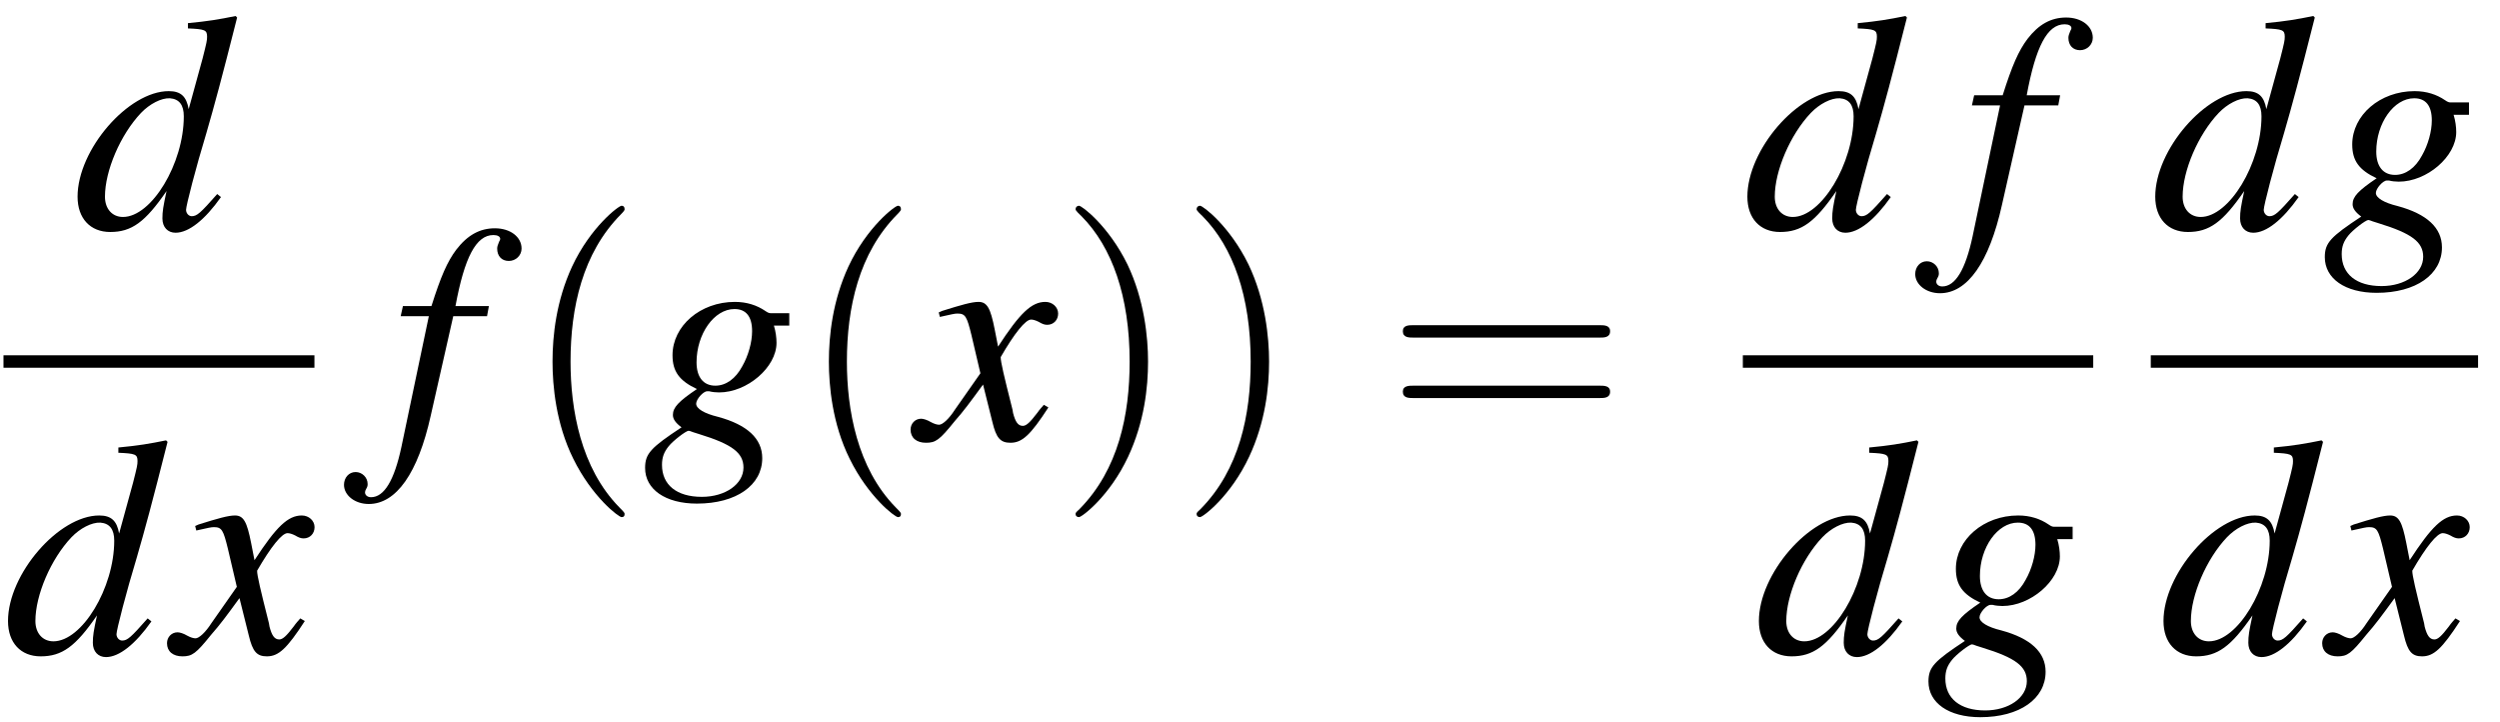
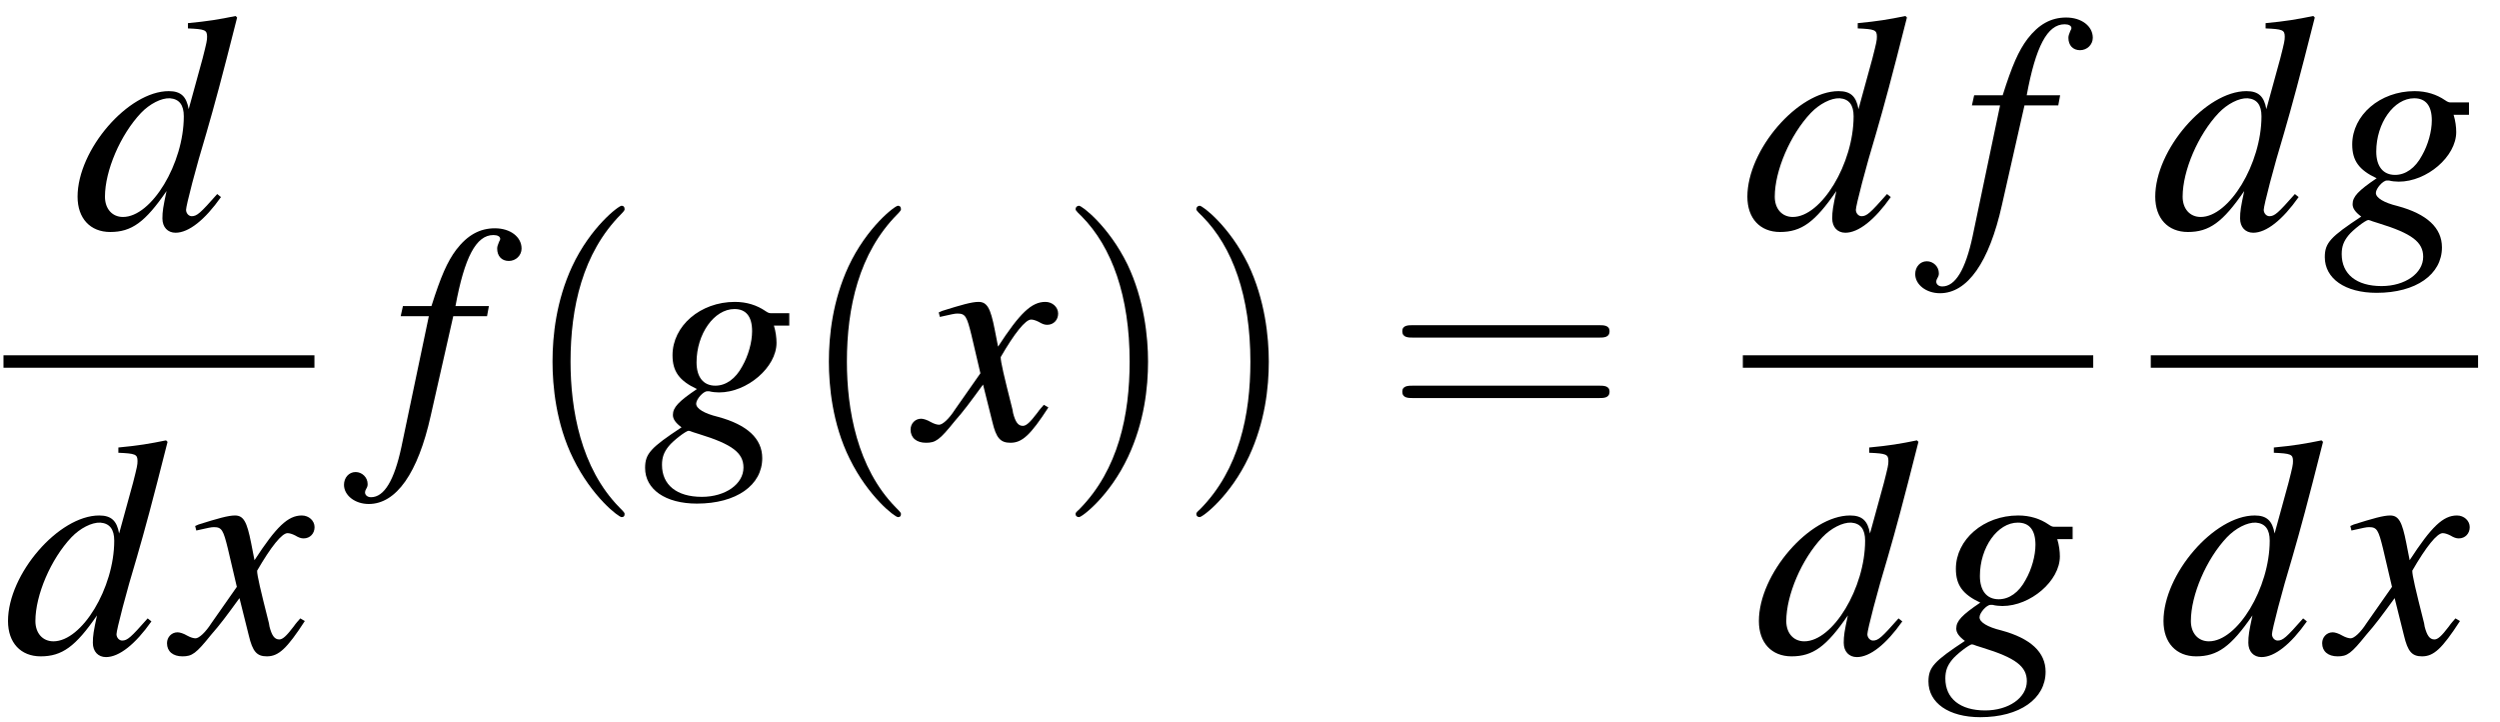
<svg xmlns="http://www.w3.org/2000/svg" xmlns:xlink="http://www.w3.org/1999/xlink" width="104pt" height="30pt" viewBox="0 0 104 30" version="1.1">
  <defs>
    <g>
      <symbol overflow="visible" id="glyph0-0">
        <path style="stroke:none;" d="" />
      </symbol>
      <symbol overflow="visible" id="glyph0-1">
        <path style="stroke:none;" d="M 6 -1.438 C 5.297 -0.641 5.156 -0.516 4.938 -0.516 C 4.812 -0.516 4.703 -0.641 4.703 -0.781 C 4.703 -0.953 5.109 -2.531 5.547 -3.969 C 5.891 -5.156 6.172 -6.188 6.828 -8.781 L 6.766 -8.844 C 6.078 -8.703 5.609 -8.625 4.781 -8.547 L 4.781 -8.328 C 5.484 -8.297 5.578 -8.266 5.578 -7.984 C 5.578 -7.828 5.562 -7.75 5.391 -7.078 L 4.812 -4.969 C 4.719 -5.5 4.484 -5.719 3.984 -5.719 C 2.297 -5.719 0.188 -3.281 0.188 -1.328 C 0.188 -0.422 0.719 0.141 1.547 0.141 C 2.438 0.141 3 -0.266 3.891 -1.562 C 3.75 -0.906 3.719 -0.719 3.719 -0.422 C 3.719 -0.062 3.938 0.172 4.266 0.172 C 4.812 0.172 5.484 -0.359 6.156 -1.312 Z M 4.031 -5.422 C 4.422 -5.391 4.609 -5.141 4.609 -4.672 C 4.609 -2.703 3.266 -0.484 2.078 -0.484 C 1.625 -0.484 1.328 -0.828 1.328 -1.328 C 1.328 -2.406 1.969 -3.906 2.828 -4.812 C 3.188 -5.188 3.672 -5.438 4.031 -5.422 Z M 4.031 -5.422 " />
      </symbol>
      <symbol overflow="visible" id="glyph0-2">
        <path style="stroke:none;" d="M 5.203 -1.438 C 5.109 -1.328 5.031 -1.25 4.922 -1.094 C 4.625 -0.703 4.469 -0.562 4.328 -0.562 C 4.125 -0.562 4.016 -0.734 3.922 -1.094 C 3.906 -1.203 3.891 -1.281 3.875 -1.328 C 3.547 -2.625 3.406 -3.219 3.406 -3.422 C 3.984 -4.422 4.438 -4.984 4.672 -4.984 C 4.75 -4.984 4.859 -4.953 4.984 -4.891 C 5.141 -4.797 5.234 -4.766 5.344 -4.766 C 5.609 -4.766 5.797 -4.969 5.797 -5.234 C 5.797 -5.5 5.562 -5.719 5.266 -5.719 C 4.688 -5.719 4.203 -5.25 3.297 -3.859 L 3.156 -4.578 C 2.984 -5.453 2.844 -5.719 2.484 -5.719 C 2.203 -5.719 1.766 -5.594 0.969 -5.344 L 0.828 -5.281 L 0.875 -5.094 C 1.375 -5.203 1.484 -5.234 1.609 -5.234 C 1.938 -5.234 2 -5.109 2.188 -4.344 L 2.562 -2.75 L 1.5 -1.234 C 1.25 -0.844 0.984 -0.609 0.844 -0.609 C 0.766 -0.609 0.641 -0.641 0.5 -0.719 C 0.344 -0.812 0.188 -0.859 0.094 -0.859 C -0.156 -0.859 -0.344 -0.656 -0.344 -0.406 C -0.344 -0.062 -0.094 0.141 0.297 0.141 C 0.703 0.141 0.859 0.031 1.5 -0.766 C 1.859 -1.172 2.125 -1.531 2.672 -2.281 L 3.062 -0.719 C 3.219 -0.062 3.391 0.141 3.812 0.141 C 4.297 0.141 4.641 -0.172 5.391 -1.328 Z M 5.203 -1.438 " />
      </symbol>
      <symbol overflow="visible" id="glyph0-3">
        <path style="stroke:none;" d="M 0.453 -5.125 L 1.625 -5.125 L 0.484 0.312 C 0.188 1.703 -0.234 2.406 -0.781 2.406 C -0.938 2.406 -1.031 2.312 -1.031 2.203 C -1.031 2.156 -1.016 2.125 -0.984 2.062 C -0.938 1.984 -0.922 1.938 -0.922 1.859 C -0.922 1.578 -1.156 1.359 -1.422 1.359 C -1.703 1.359 -1.906 1.594 -1.906 1.891 C -1.906 2.328 -1.453 2.688 -0.875 2.688 C 0.266 2.688 1.172 1.406 1.703 -0.984 L 2.641 -5.125 L 4.047 -5.125 L 4.125 -5.547 L 2.734 -5.547 C 3.109 -7.578 3.594 -8.5 4.312 -8.5 C 4.484 -8.5 4.594 -8.438 4.594 -8.344 C 4.594 -8.297 4.578 -8.281 4.547 -8.219 C 4.5 -8.094 4.469 -8.031 4.469 -7.938 C 4.469 -7.625 4.656 -7.422 4.953 -7.422 C 5.25 -7.422 5.484 -7.656 5.484 -7.938 C 5.484 -8.422 5.016 -8.781 4.375 -8.781 C 3.75 -8.781 3.234 -8.5 2.766 -7.891 C 2.391 -7.391 2.125 -6.781 1.734 -5.547 L 0.547 -5.547 Z M 0.453 -5.125 " />
      </symbol>
      <symbol overflow="visible" id="glyph0-4">
        <path style="stroke:none;" d="M 6.109 -5.25 L 5.328 -5.25 C 5.281 -5.25 5.219 -5.266 5.109 -5.344 C 4.766 -5.578 4.344 -5.719 3.844 -5.719 C 2.406 -5.719 1.25 -4.719 1.25 -3.5 C 1.25 -2.828 1.531 -2.438 2.266 -2.094 C 1.5 -1.578 1.266 -1.328 1.266 -1.016 C 1.266 -0.844 1.375 -0.688 1.625 -0.5 C 0.344 0.344 0.109 0.594 0.109 1.188 C 0.109 2.078 0.953 2.672 2.266 2.672 C 3.906 2.672 4.984 1.906 4.984 0.781 C 4.984 -0.031 4.359 -0.609 3.141 -0.938 C 2.562 -1.078 2.234 -1.281 2.234 -1.484 C 2.234 -1.672 2.531 -2 2.688 -2 C 2.719 -2 2.75 -2 2.781 -2 C 2.891 -1.969 3.062 -1.953 3.188 -1.953 C 4.359 -1.953 5.578 -3 5.578 -4.016 C 5.578 -4.219 5.547 -4.484 5.469 -4.734 L 6.109 -4.734 Z M 1.922 -0.359 C 1.938 -0.359 1.953 -0.344 1.984 -0.344 C 2.016 -0.328 2.156 -0.281 2.359 -0.219 C 3.734 0.203 4.203 0.562 4.203 1.172 C 4.203 1.859 3.453 2.391 2.469 2.391 C 1.422 2.391 0.812 1.891 0.812 1.062 C 0.812 0.75 0.891 0.531 1.094 0.281 C 1.266 0.062 1.812 -0.359 1.922 -0.359 Z M 3.828 -5.422 C 4.312 -5.422 4.562 -5.109 4.562 -4.5 C 4.562 -4.047 4.406 -3.484 4.156 -3.047 C 3.875 -2.516 3.469 -2.234 3.031 -2.234 C 2.531 -2.234 2.25 -2.594 2.25 -3.203 C 2.25 -4.391 2.984 -5.422 3.828 -5.422 Z M 3.828 -5.422 " />
      </symbol>
      <symbol overflow="visible" id="glyph1-0">
        <path style="stroke:none;" d="" />
      </symbol>
      <symbol overflow="visible" id="glyph1-1">
        <path style="stroke:none;" d="M 4.281 3.109 C 4.281 3.062 4.281 3.047 4.062 2.828 C 2.453 1.188 2.031 -1.25 2.031 -3.234 C 2.031 -5.484 2.531 -7.75 4.125 -9.359 C 4.281 -9.516 4.281 -9.547 4.281 -9.578 C 4.281 -9.672 4.234 -9.719 4.156 -9.719 C 4.031 -9.719 2.859 -8.828 2.094 -7.188 C 1.438 -5.766 1.281 -4.328 1.281 -3.234 C 1.281 -2.234 1.422 -0.656 2.141 0.797 C 2.922 2.391 4.031 3.234 4.156 3.234 C 4.234 3.234 4.281 3.203 4.281 3.109 Z M 4.281 3.109 " />
      </symbol>
      <symbol overflow="visible" id="glyph1-2">
        <path style="stroke:none;" d="M 3.75 -3.234 C 3.75 -4.25 3.594 -5.812 2.891 -7.281 C 2.109 -8.875 1 -9.719 0.875 -9.719 C 0.797 -9.719 0.734 -9.656 0.734 -9.578 C 0.734 -9.547 0.734 -9.516 0.984 -9.281 C 2.25 -8 2.984 -5.953 2.984 -3.234 C 2.984 -1.016 2.516 1.25 0.906 2.891 C 0.734 3.047 0.734 3.062 0.734 3.109 C 0.734 3.188 0.797 3.234 0.875 3.234 C 1 3.234 2.156 2.359 2.922 0.719 C 3.594 -0.719 3.75 -2.156 3.75 -3.234 Z M 3.75 -3.234 " />
      </symbol>
      <symbol overflow="visible" id="glyph1-3">
        <path style="stroke:none;" d="M 8.906 -4.234 C 9.094 -4.234 9.344 -4.234 9.344 -4.5 C 9.344 -4.75 9.094 -4.75 8.906 -4.75 L 1.156 -4.75 C 0.969 -4.75 0.719 -4.75 0.719 -4.5 C 0.719 -4.234 0.969 -4.234 1.172 -4.234 Z M 8.906 -1.719 C 9.094 -1.719 9.344 -1.719 9.344 -1.984 C 9.344 -2.234 9.094 -2.234 8.906 -2.234 L 1.172 -2.234 C 0.969 -2.234 0.719 -2.234 0.719 -1.984 C 0.719 -1.719 0.969 -1.719 1.156 -1.719 Z M 8.906 -1.719 " />
      </symbol>
    </g>
  </defs>
  <g id="surface1">
    <g style="fill:rgb(0%,0%,0%);fill-opacity:1;">
      <use xlink:href="#glyph0-1" x="3.04" y="9.51" />
    </g>
    <path style="fill:none;stroke-width:0.518;stroke-linecap:butt;stroke-linejoin:miter;stroke:rgb(0%,0%,0%);stroke-opacity:1;stroke-miterlimit:10;" d="M 174.145 -32.929 L 187.086 -32.929 " transform="matrix(1,0,0,-1,-174,-17.89)" />
    <g style="fill:rgb(0%,0%,0%);fill-opacity:1;">
      <use xlink:href="#glyph0-1" x="0.145" y="27.163" />
    </g>
    <g style="fill:rgb(0%,0%,0%);fill-opacity:1;">
      <use xlink:href="#glyph0-2" x="7.294" y="27.163" />
    </g>
    <g style="fill:rgb(0%,0%,0%);fill-opacity:1;">
      <use xlink:href="#glyph0-3" x="16.222" y="18.278" />
    </g>
    <g style="fill:rgb(0%,0%,0%);fill-opacity:1;">
      <use xlink:href="#glyph1-1" x="21.713" y="18.278" />
    </g>
    <g style="fill:rgb(0%,0%,0%);fill-opacity:1;">
      <use xlink:href="#glyph0-4" x="26.738" y="18.278" />
    </g>
    <g style="fill:rgb(0%,0%,0%);fill-opacity:1;">
      <use xlink:href="#glyph1-1" x="33.214" y="18.278" />
    </g>
    <g style="fill:rgb(0%,0%,0%);fill-opacity:1;">
      <use xlink:href="#glyph0-2" x="38.239" y="18.278" />
    </g>
    <g style="fill:rgb(0%,0%,0%);fill-opacity:1;">
      <use xlink:href="#glyph1-2" x="44.028" y="18.278" />
-       <use xlink:href="#glyph1-2" x="49.065" y="18.278" />
+       <use xlink:href="#glyph1-2" x="49.053" y="18.278" />
    </g>
    <g style="fill:rgb(0%,0%,0%);fill-opacity:1;">
-       <use xlink:href="#glyph1-3" x="57.663" y="18.278" />
+       <use xlink:href="#glyph1-3" x="57.64" y="18.278" />
    </g>
    <g style="fill:rgb(0%,0%,0%);fill-opacity:1;">
      <use xlink:href="#glyph0-1" x="72.532" y="9.51" />
    </g>
    <g style="fill:rgb(0%,0%,0%);fill-opacity:1;">
      <use xlink:href="#glyph0-3" x="81.611" y="9.51" />
    </g>
    <path style="fill:none;stroke-width:0.518;stroke-linecap:butt;stroke-linejoin:miter;stroke:rgb(0%,0%,0%);stroke-opacity:1;stroke-miterlimit:10;" d="M 246.531 -32.929 L 261.113 -32.929 " transform="matrix(1,0,0,-1,-174,-17.89)" />
    <g style="fill:rgb(0%,0%,0%);fill-opacity:1;">
      <use xlink:href="#glyph0-1" x="73.011" y="27.163" />
    </g>
    <g style="fill:rgb(0%,0%,0%);fill-opacity:1;">
      <use xlink:href="#glyph0-4" x="80.147" y="27.163" />
    </g>
    <g style="fill:rgb(0%,0%,0%);fill-opacity:1;">
      <use xlink:href="#glyph0-1" x="89.506" y="9.51" />
    </g>
    <g style="fill:rgb(0%,0%,0%);fill-opacity:1;">
      <use xlink:href="#glyph0-4" x="96.642" y="9.51" />
    </g>
    <path style="fill:none;stroke-width:0.518;stroke-linecap:butt;stroke-linejoin:miter;stroke:rgb(0%,0%,0%);stroke-opacity:1;stroke-miterlimit:10;" d="M 263.508 -32.929 L 277.129 -32.929 " transform="matrix(1,0,0,-1,-174,-17.89)" />
    <g style="fill:rgb(0%,0%,0%);fill-opacity:1;">
      <use xlink:href="#glyph0-1" x="89.849" y="27.163" />
    </g>
    <g style="fill:rgb(0%,0%,0%);fill-opacity:1;">
      <use xlink:href="#glyph0-2" x="96.985" y="27.163" />
    </g>
  </g>
</svg>
